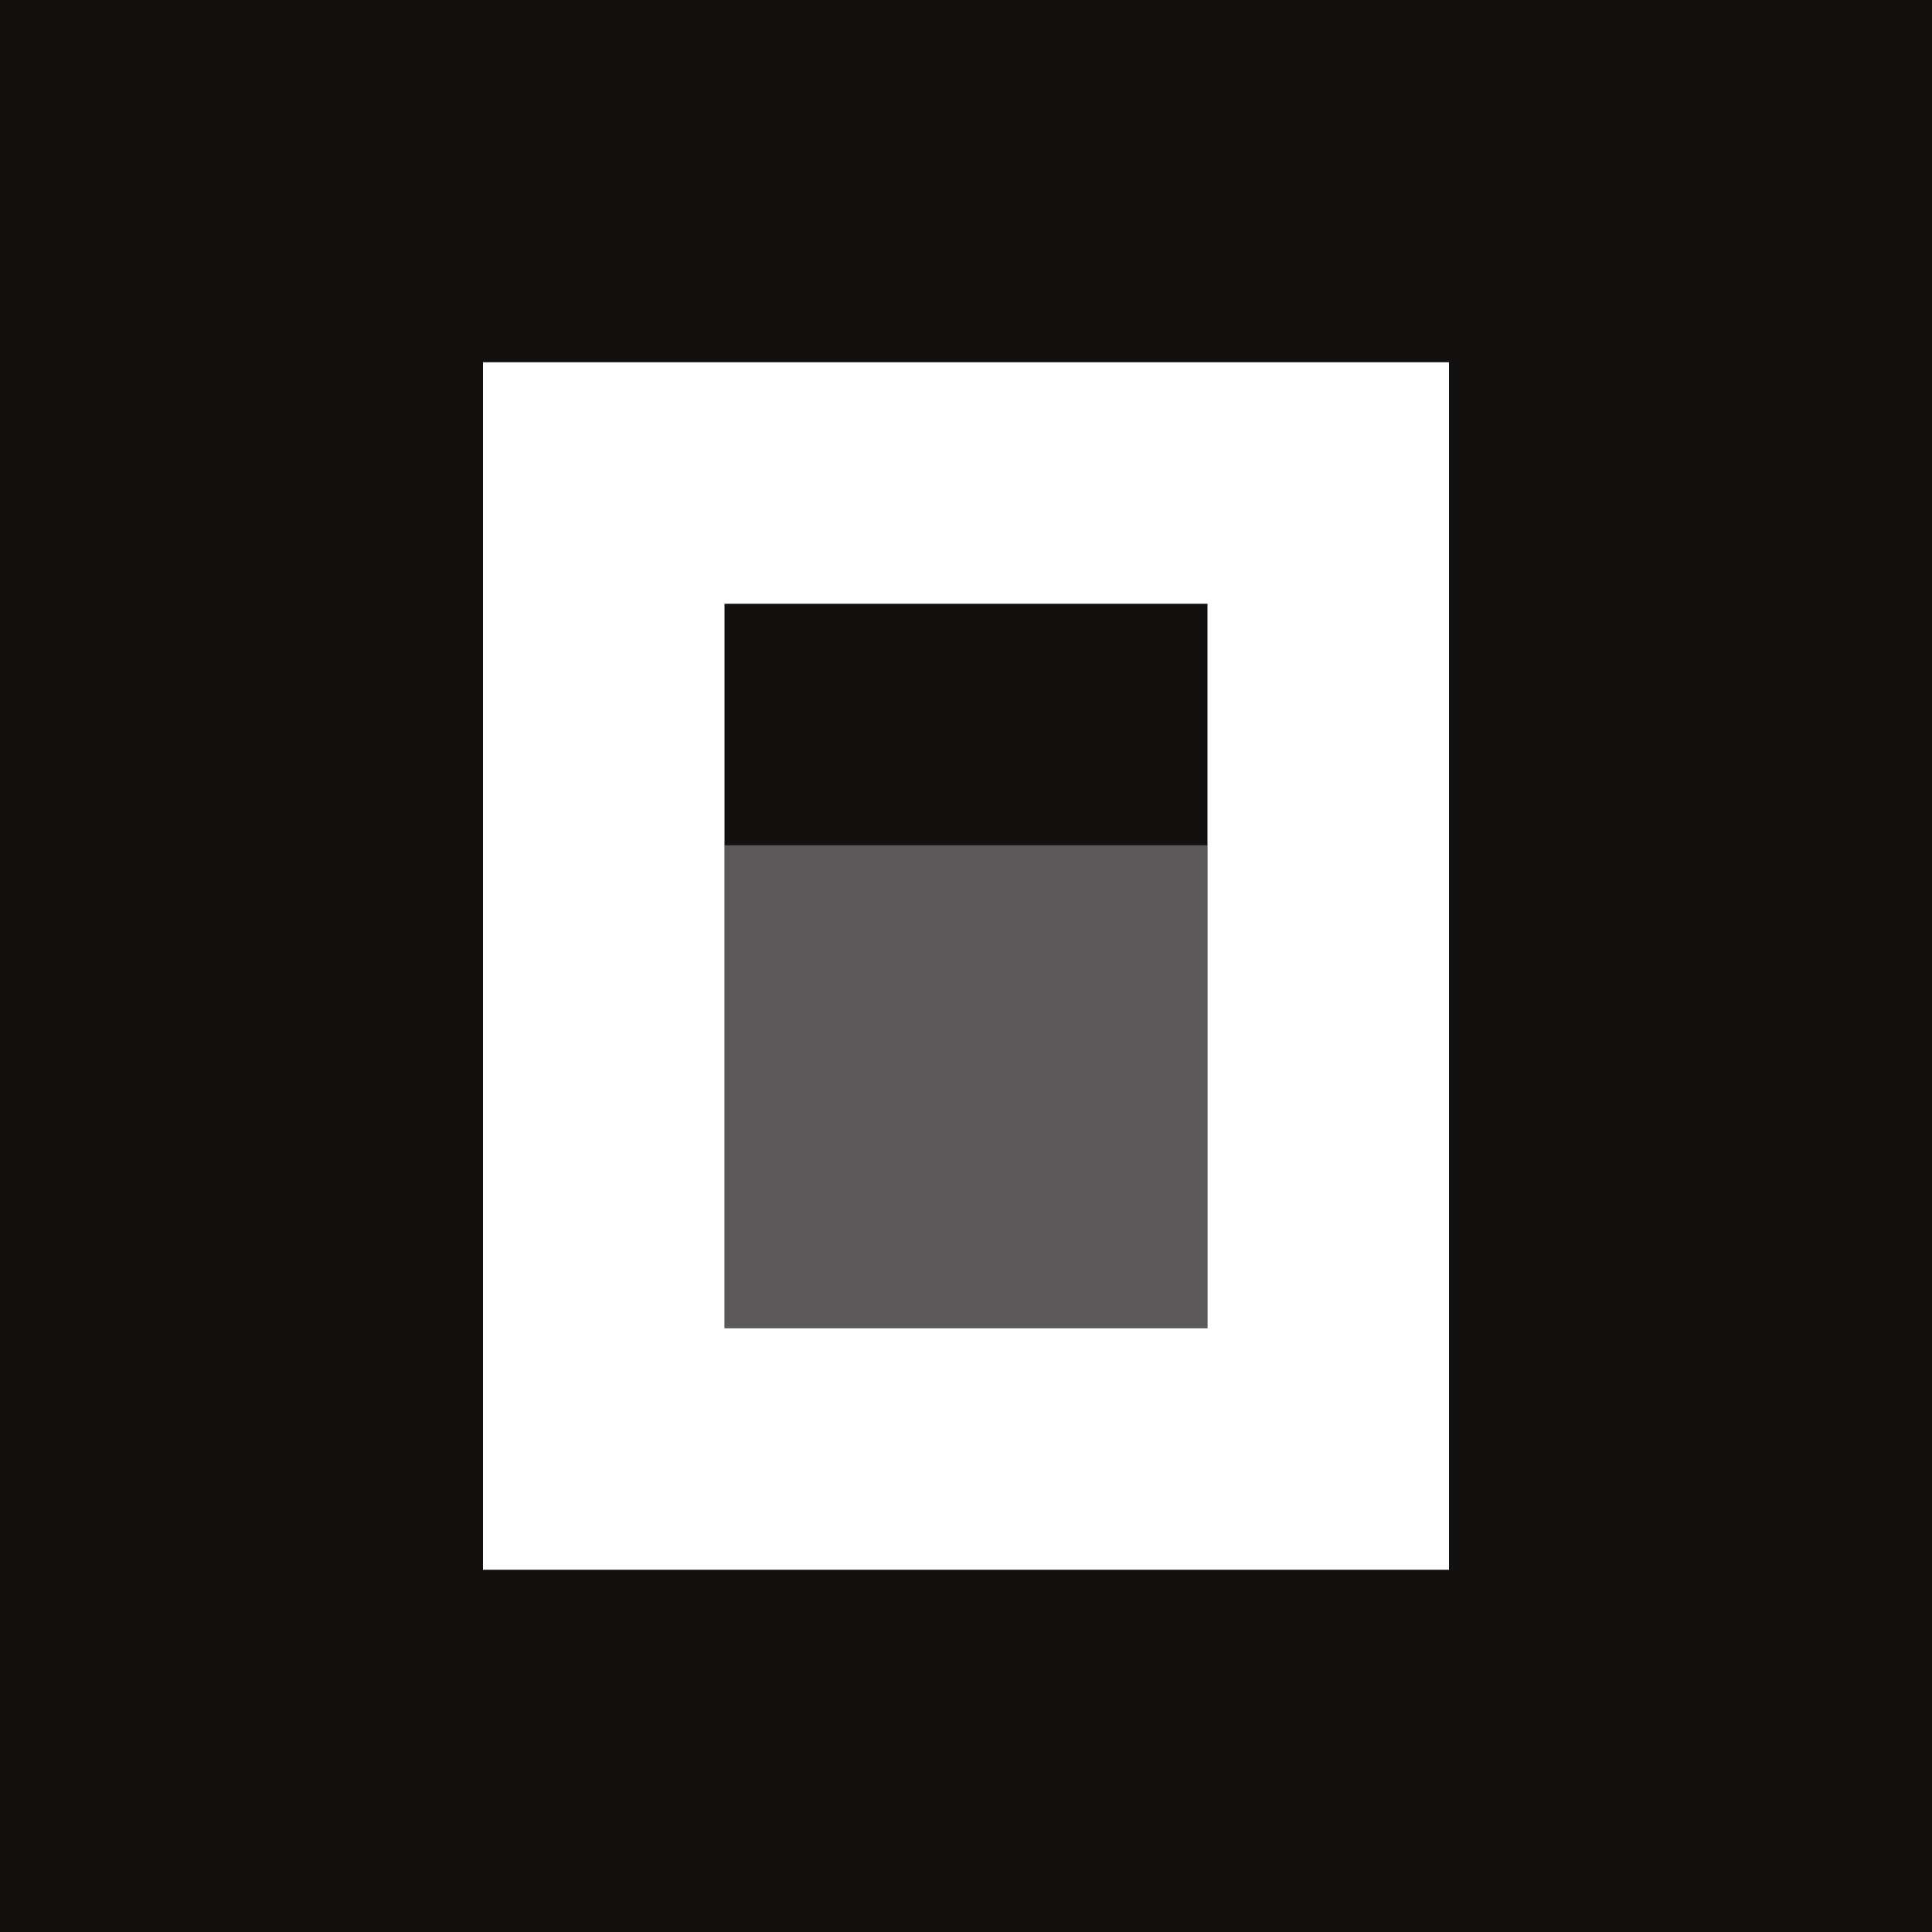
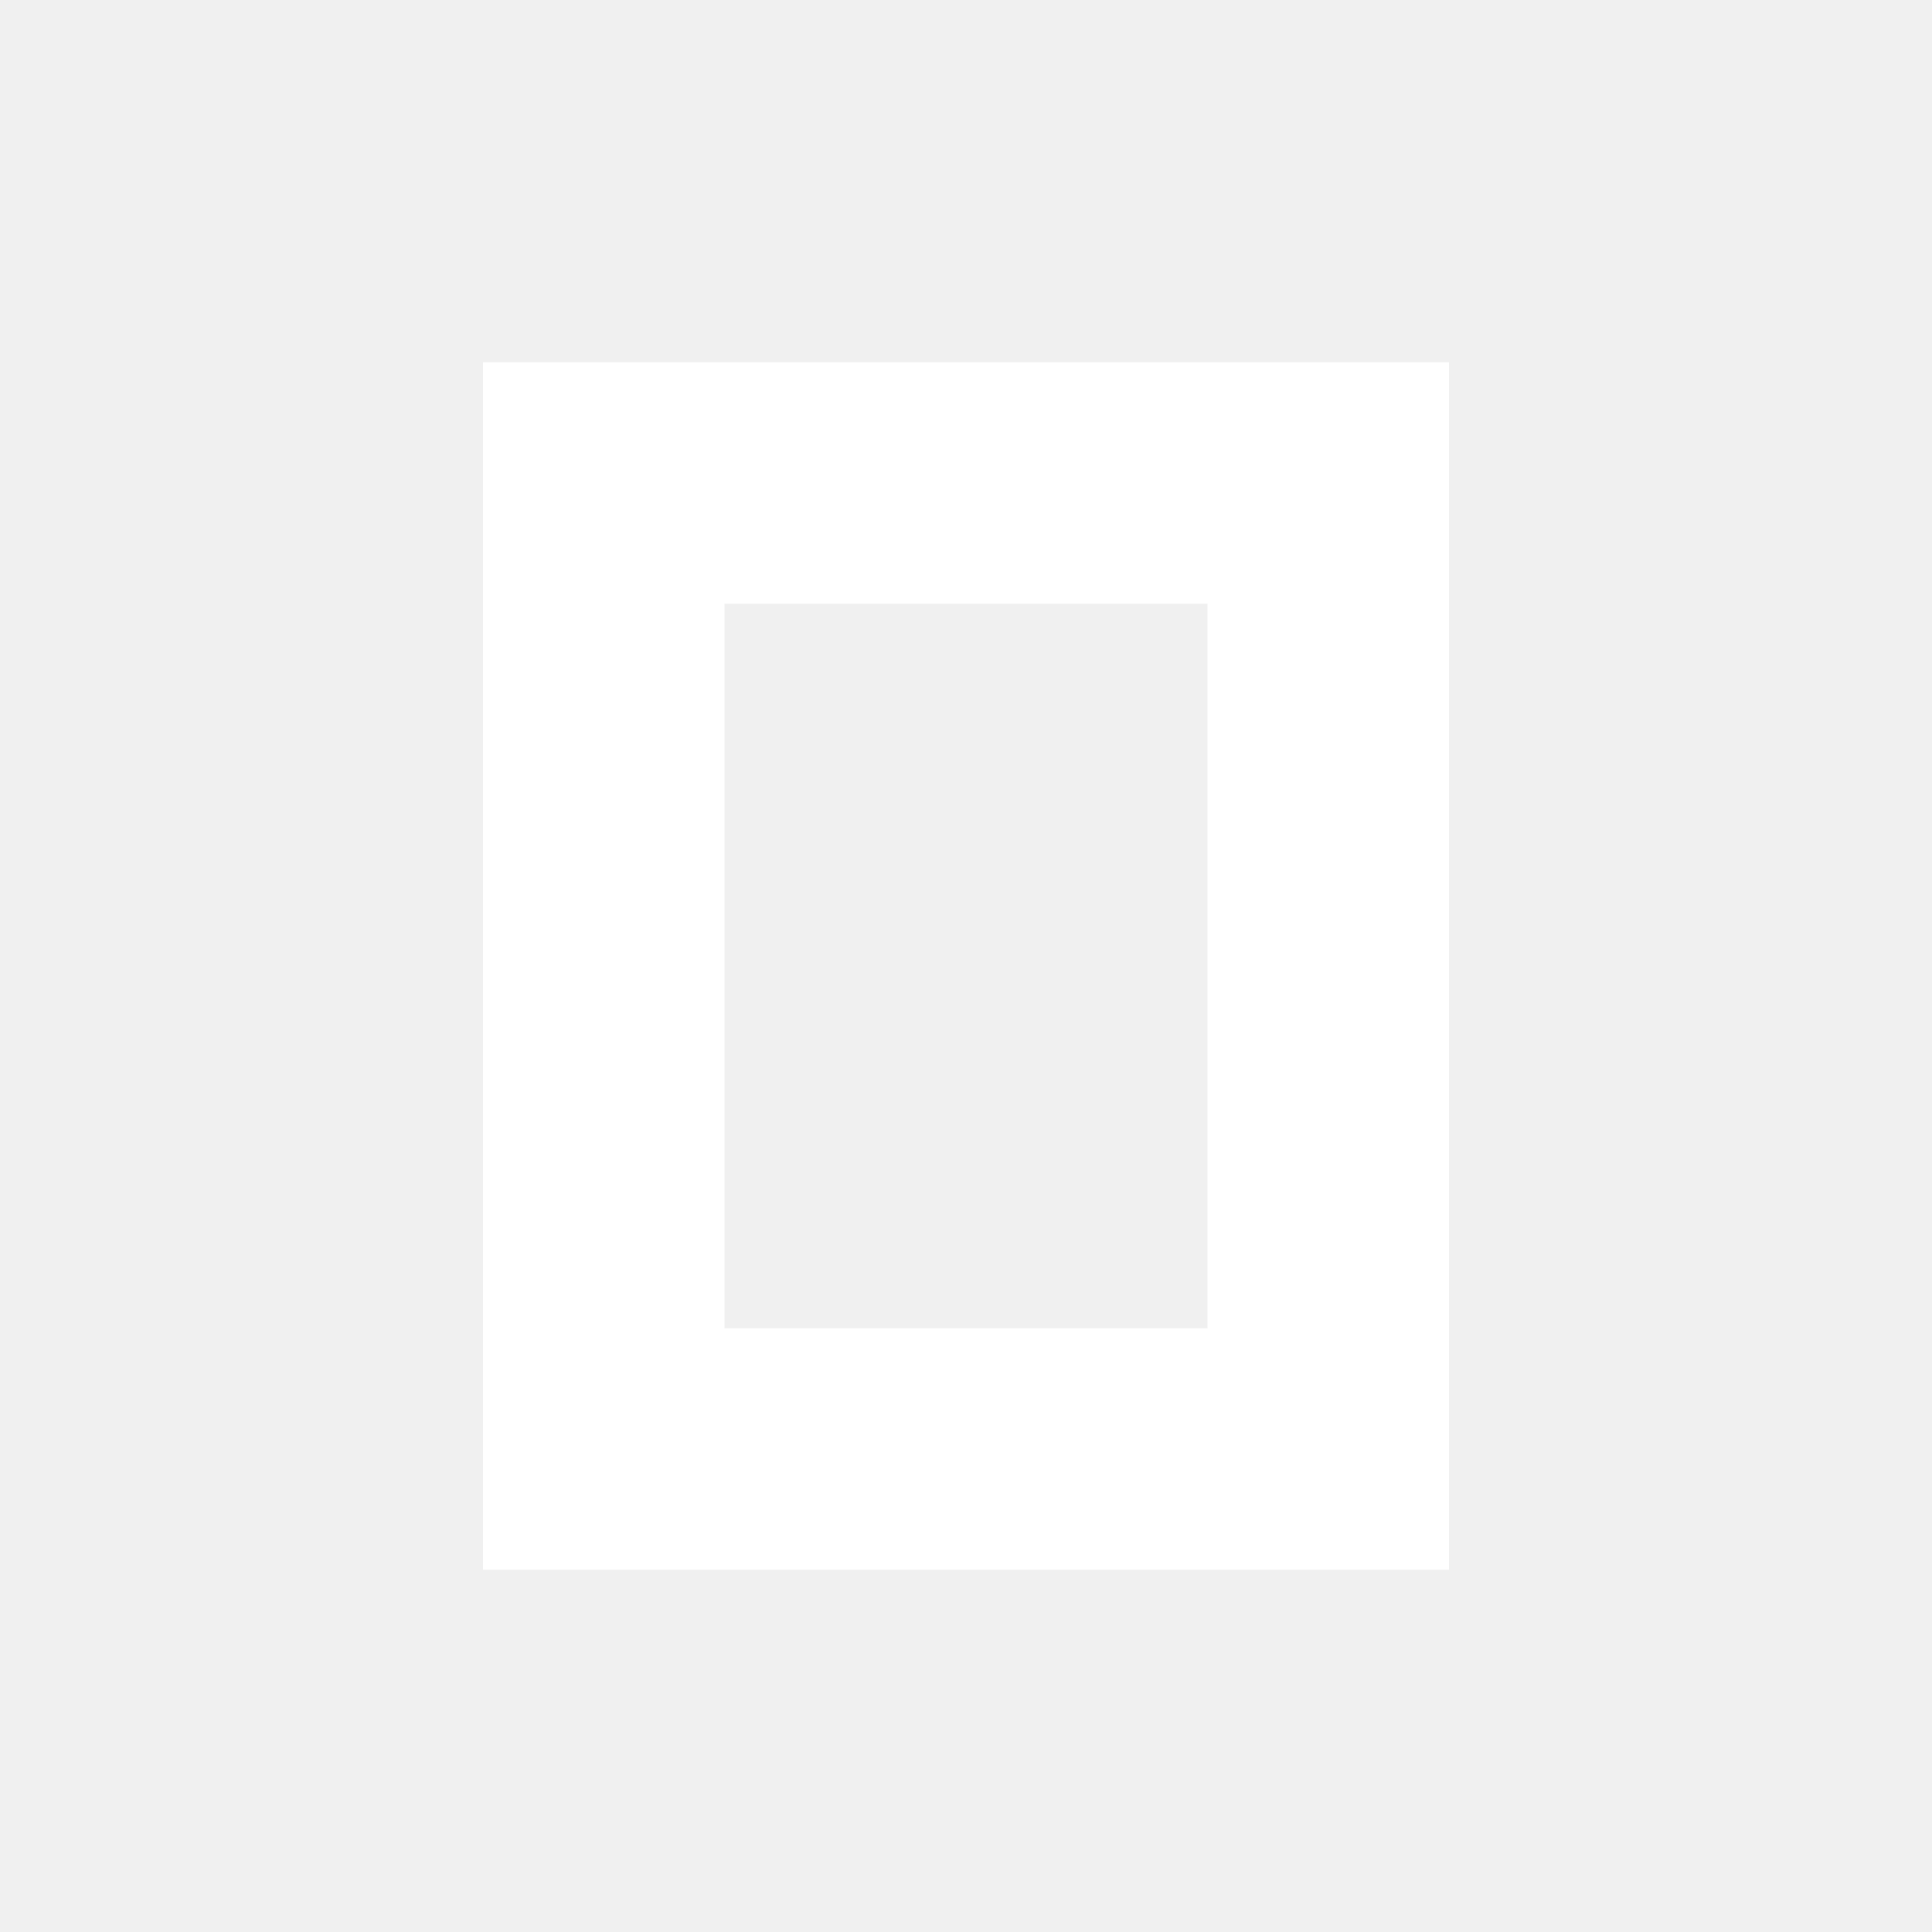
- <svg xmlns="http://www.w3.org/2000/svg" version="1.1" width="512" height="512">
-   <svg width="512" height="512" viewBox="0 0 512 512" fill="none">
-     <rect width="512" height="512" fill="#131010" />
-     <path d="M320 224V352H192V224H320Z" fill="#5A5858" />
-     <path fill-rule="evenodd" clip-rule="evenodd" d="M384 416H128V96H384V416ZM320 160H192V352H320V160Z" fill="white" />
-   </svg>
-   <style>@media (prefers-color-scheme:light){:root{filter:none}}@media (prefers-color-scheme:dark){:root{filter:none}}</style>
+ <svg xmlns="http://www.w3.org/2000/svg" width="512" height="512" viewBox="0 0 512 512" fill="none">
+   <path fill-rule="evenodd" clip-rule="evenodd" d="M384 416H128V96H384V416ZM320 160H192V352H320V160Z" fill="white" />
</svg>
